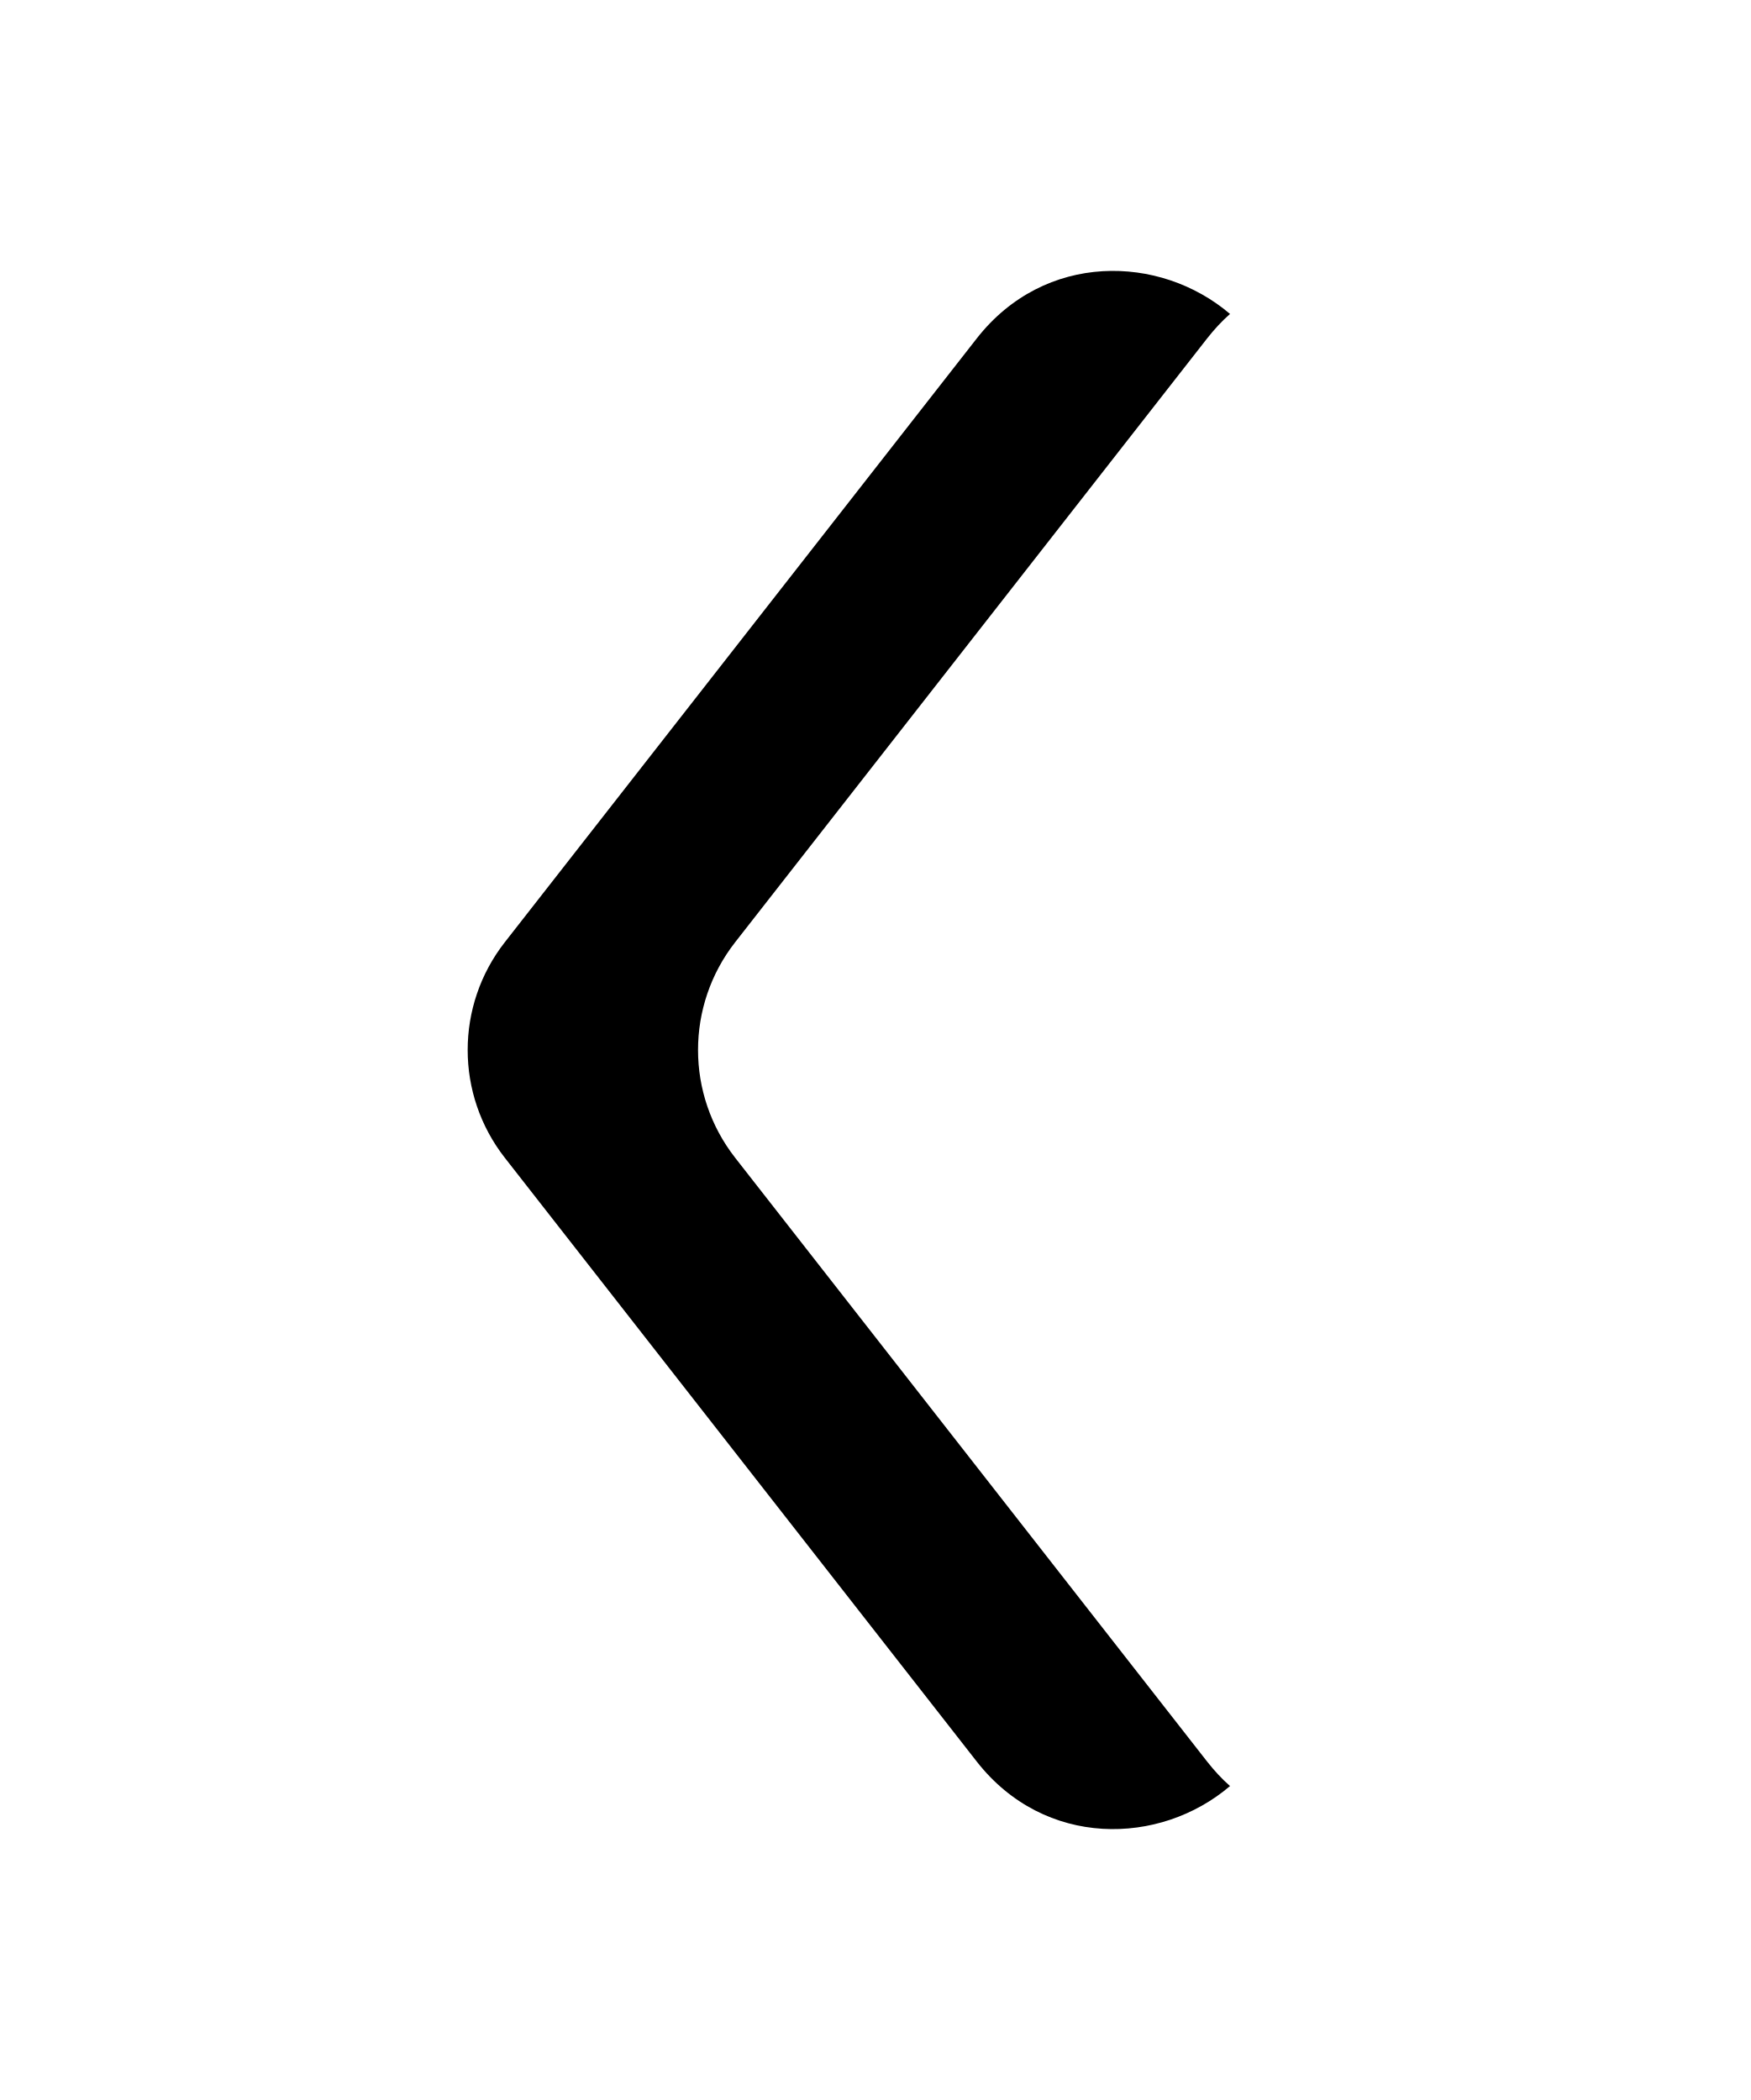
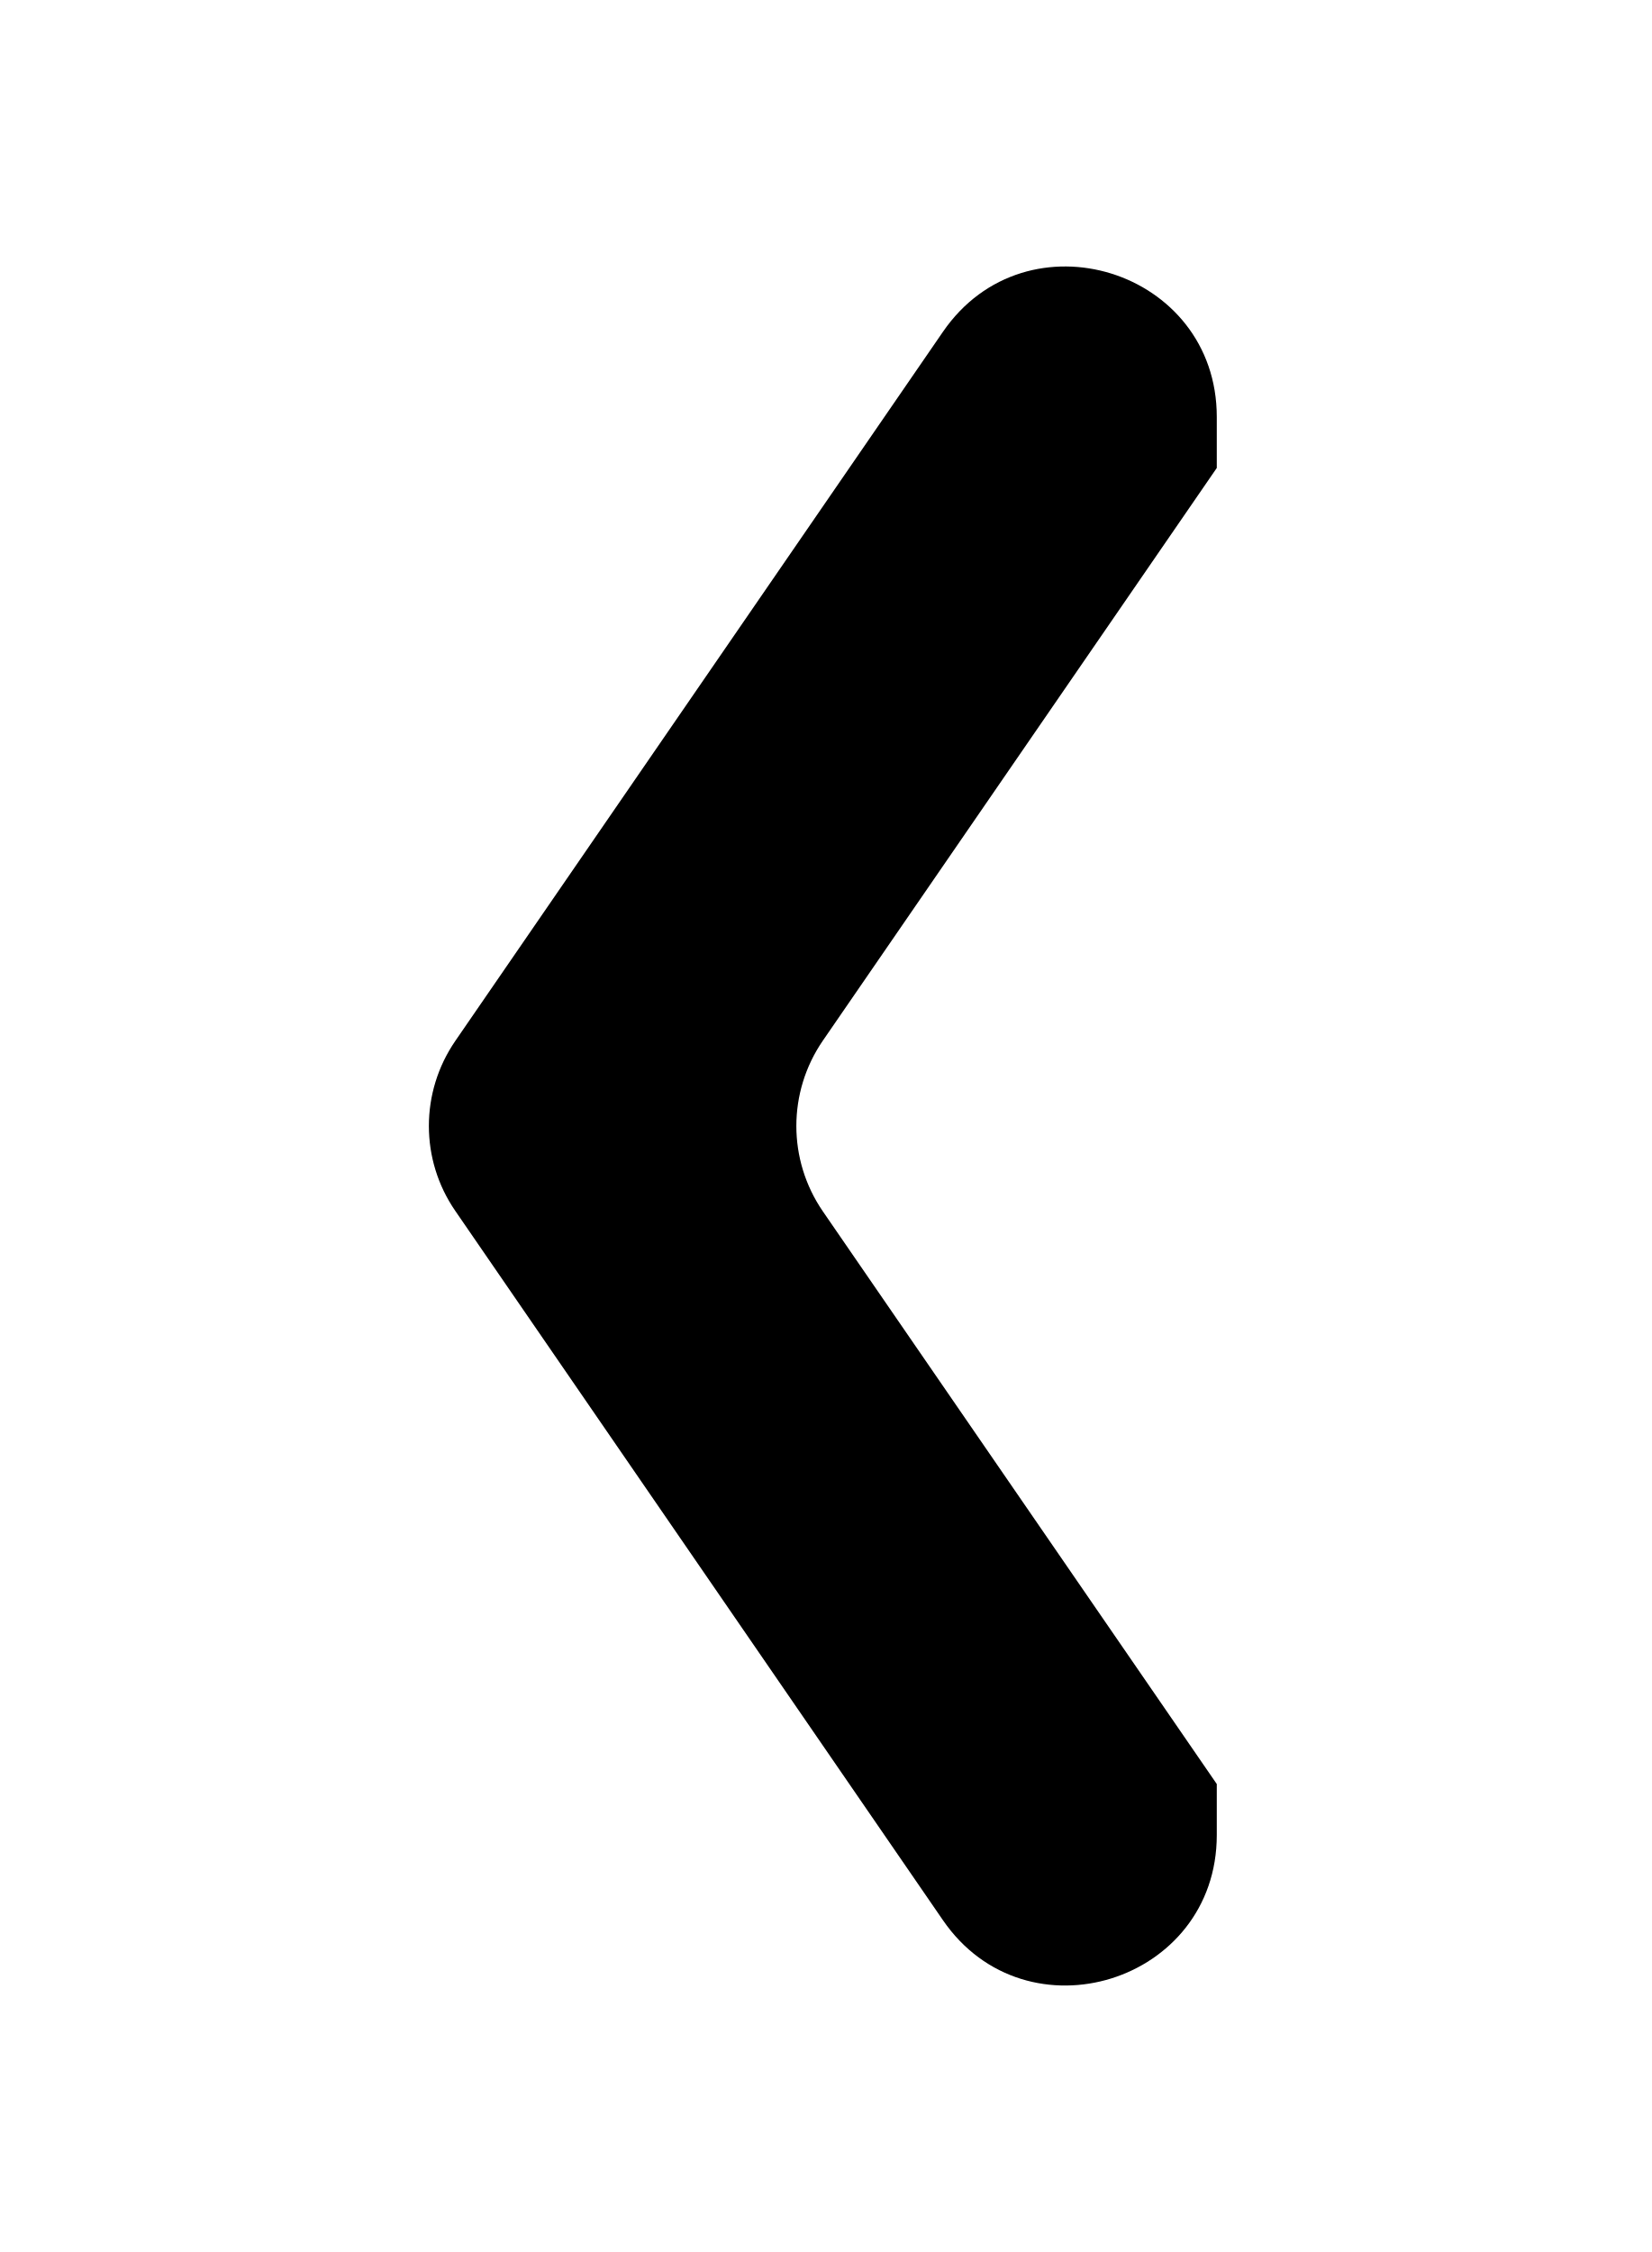
- <svg xmlns="http://www.w3.org/2000/svg" width="10" height="12" viewBox="0 0 10 12" fill="none">
-   <path fill-rule="evenodd" clip-rule="evenodd" d="M4.2 5.384C3.917 5.746 3.917 6.254 4.2 6.616L6.896 10.066C6.937 10.118 6.98 10.165 7.027 10.206C6.626 10.548 5.968 10.562 5.58 10.066L2.884 6.616C2.601 6.254 2.601 5.746 2.884 5.384L5.58 1.934C5.968 1.438 6.626 1.452 7.027 1.794C6.98 1.835 6.937 1.882 6.896 1.934L4.2 5.384Z" fill="black" />
+ <svg xmlns="http://www.w3.org/2000/svg" width="11" height="15" viewBox="0 0 11 15" fill="none">
+   <path fill-rule="evenodd" clip-rule="evenodd" d="M3.033 6.933C2.798 7.275 2.798 7.725 3.033 8.066L6.281 12.79C6.837 13.599 8.105 13.205 8.105 12.223V11.883L5.48 8.067C5.246 7.725 5.246 7.275 5.48 6.933L8.105 3.117V2.777C8.105 1.795 6.837 1.401 6.281 2.21L3.033 6.933Z" fill="black" />
</svg>
